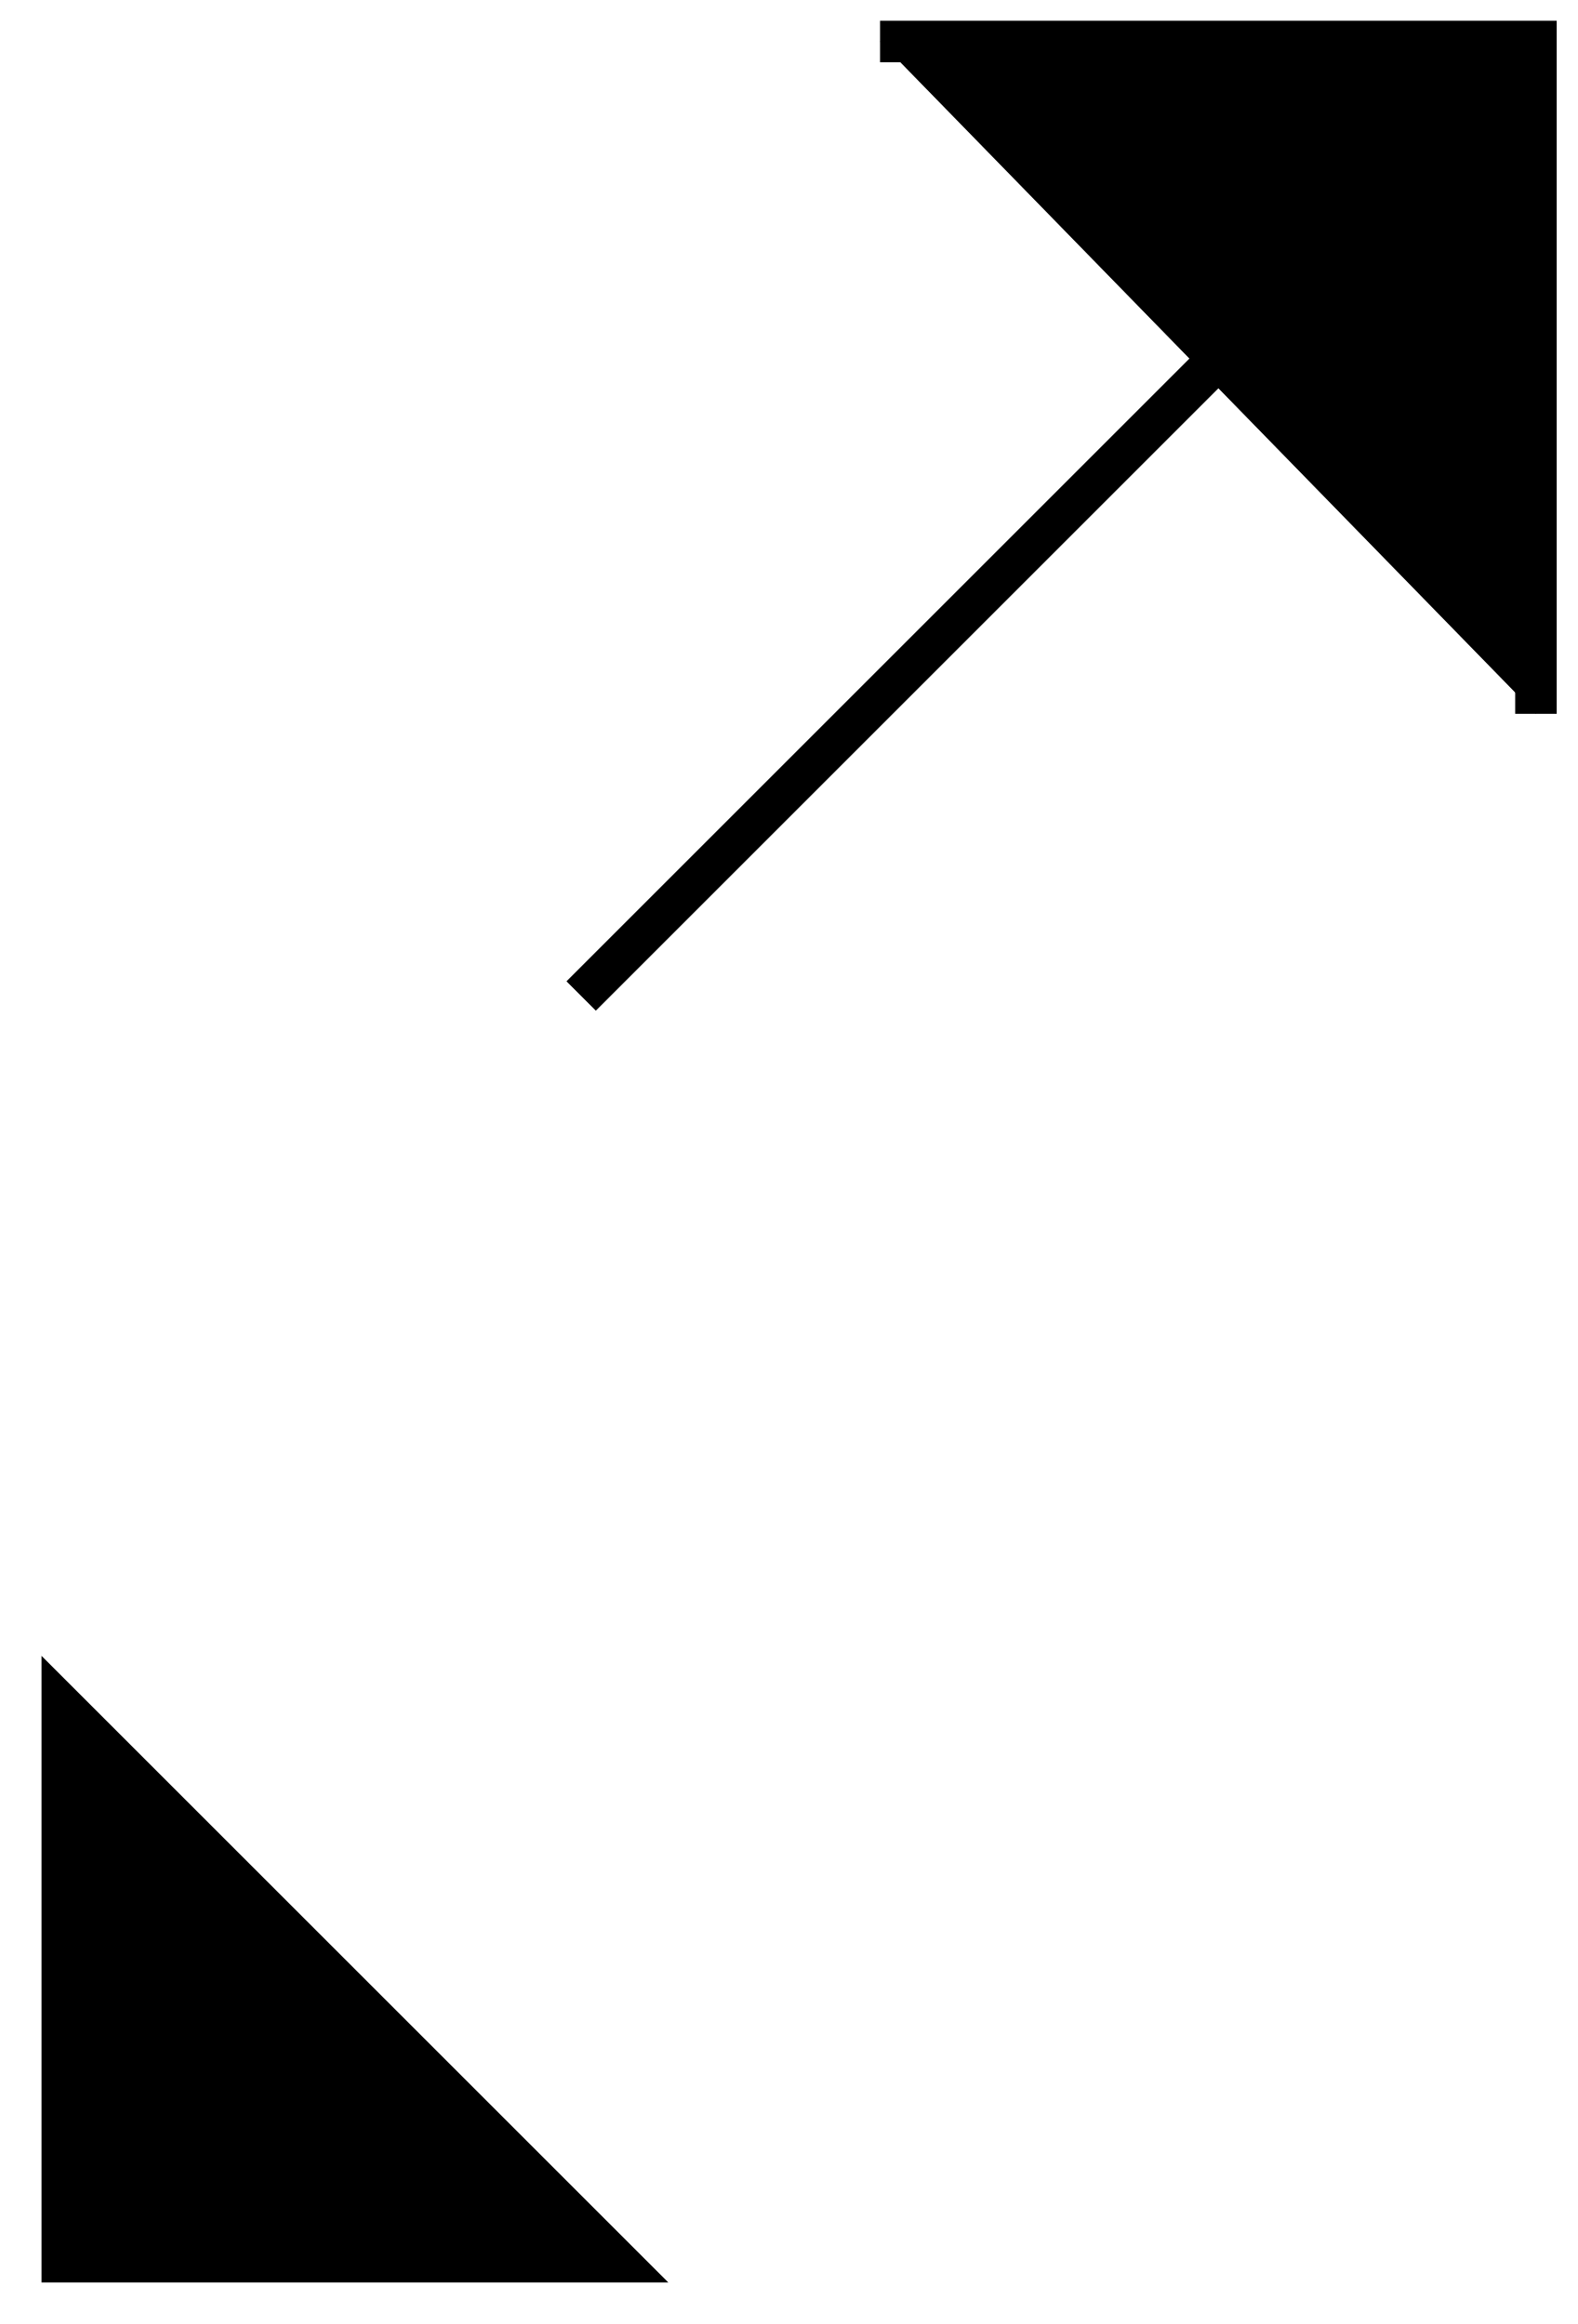
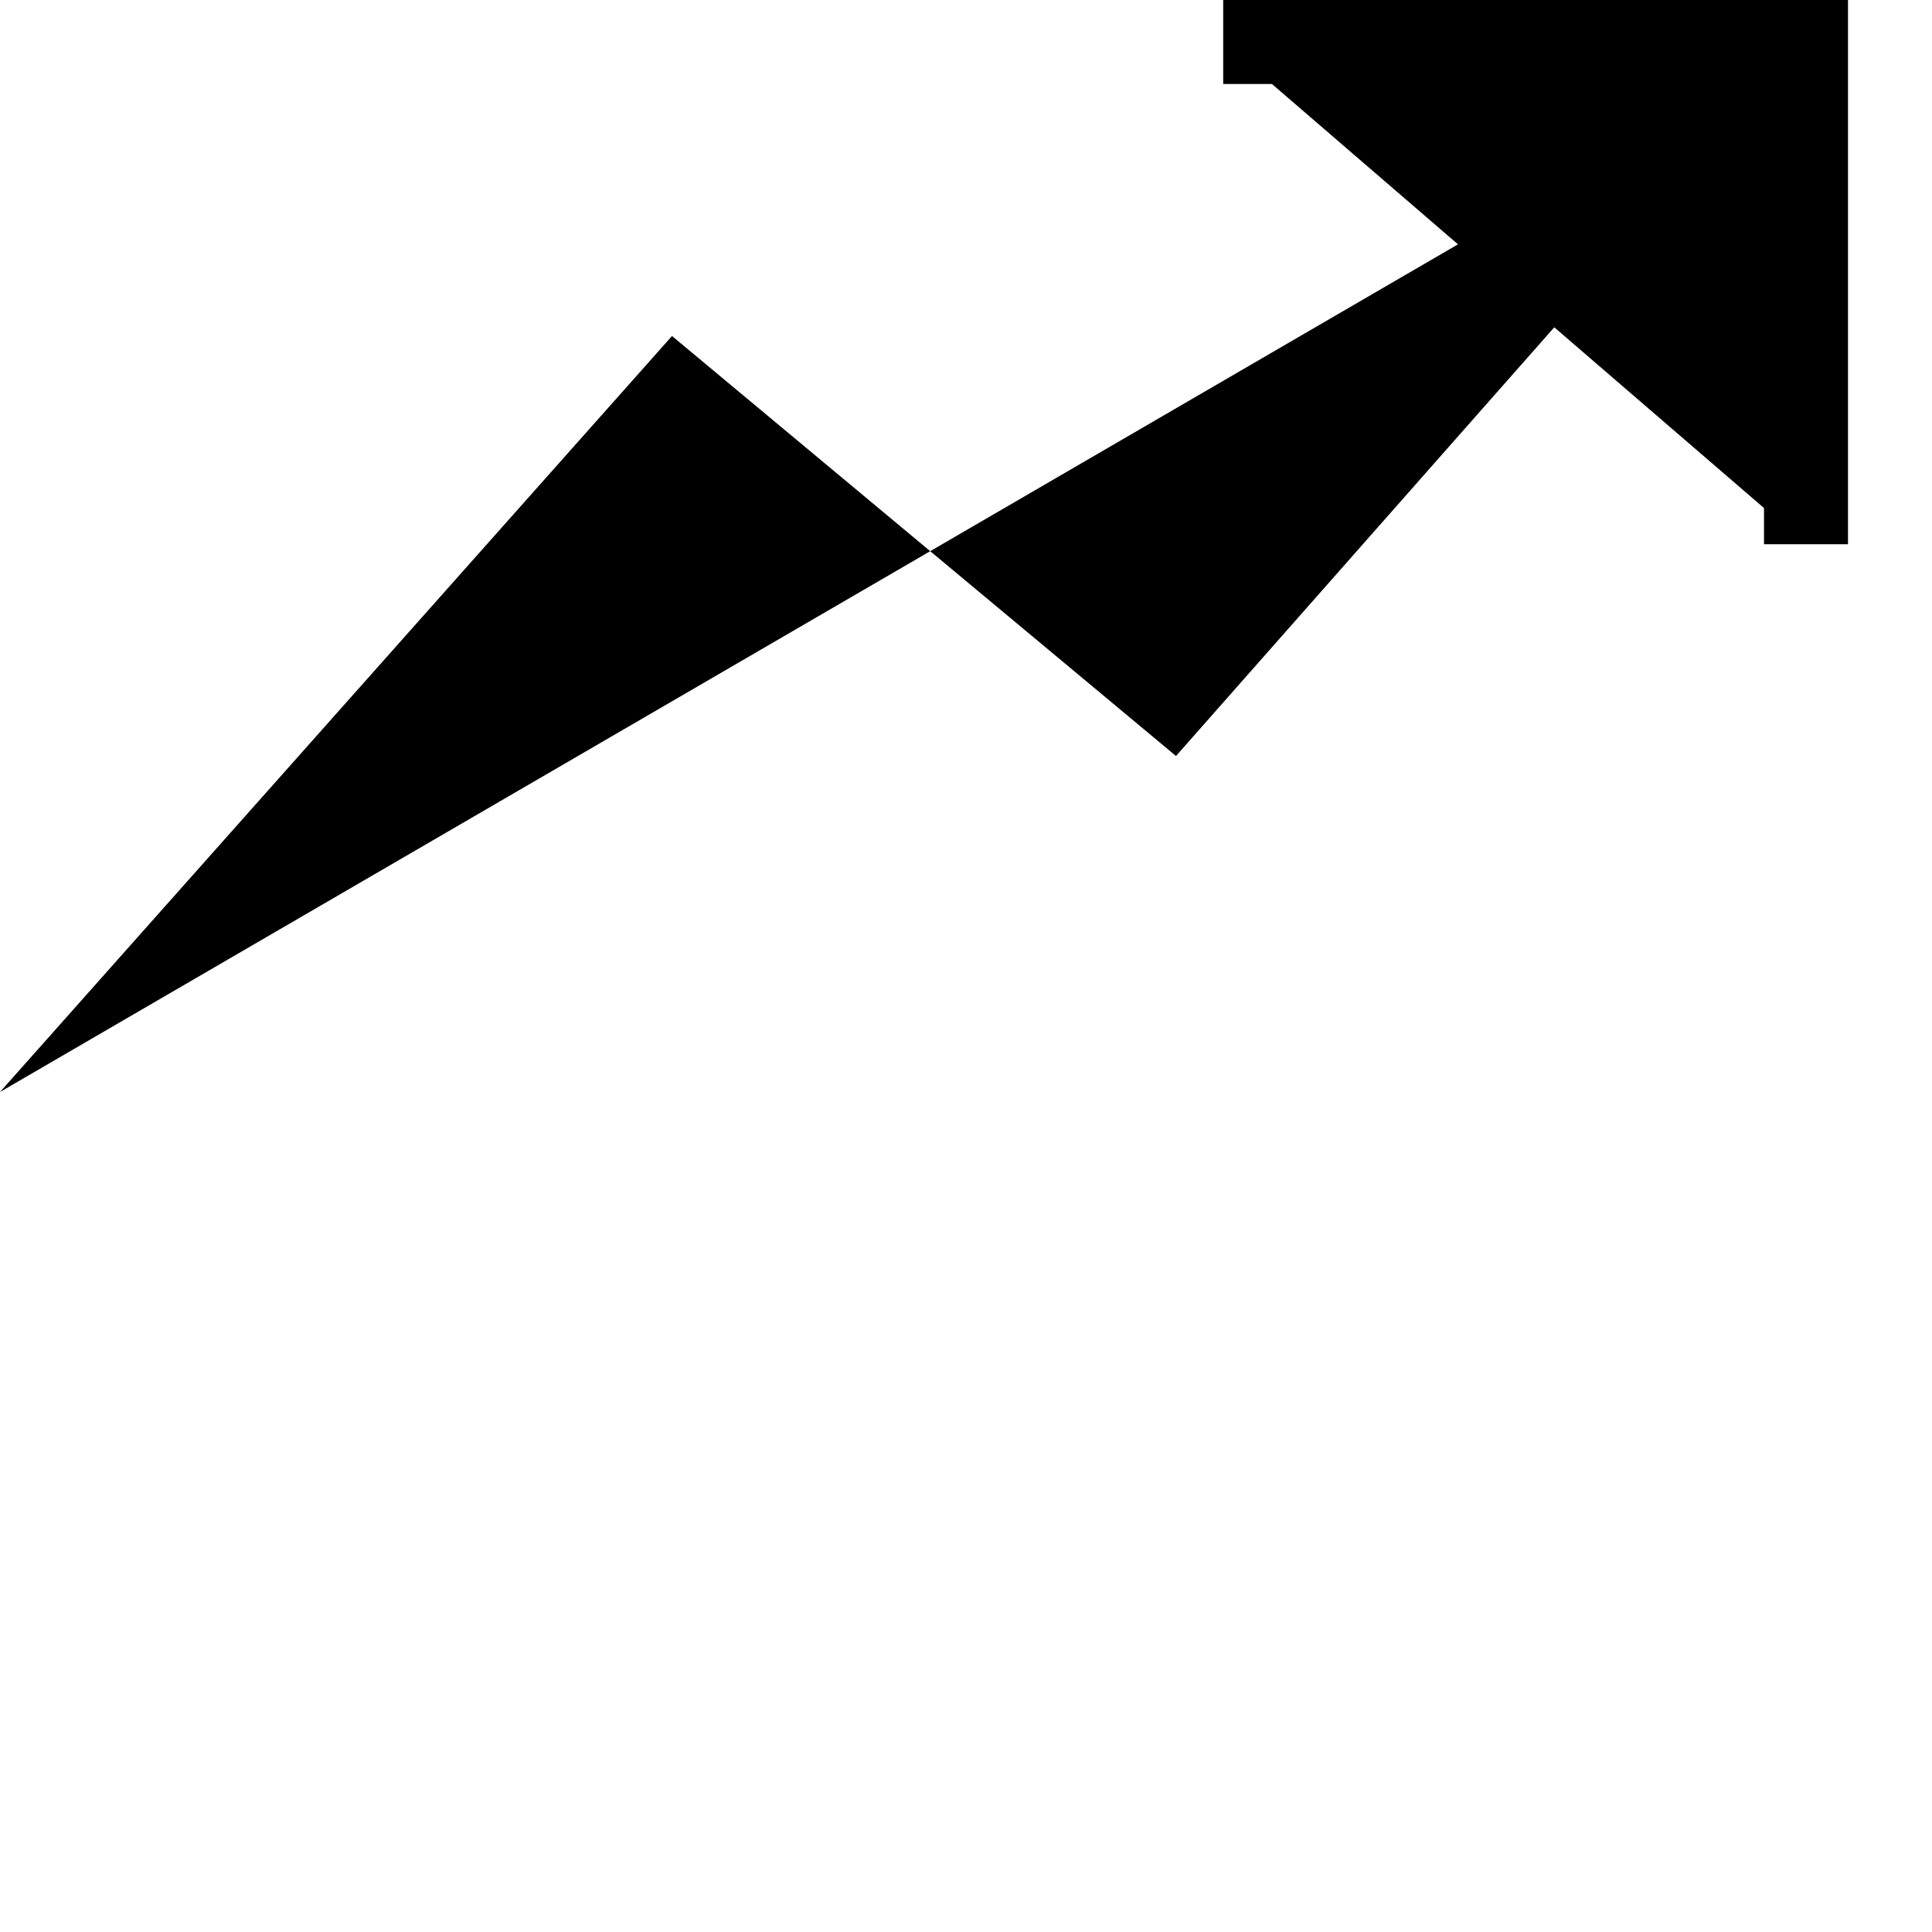
- <svg xmlns="http://www.w3.org/2000/svg" version="1.1" viewBox="0 0 38 56">
-   <g>
-     <line stroke="currentColor" x1="37" y1="1" x2="14" y2="24" />
-     <line x1="25" y1="31" x2="1" y2="55" />
-     <polyline stroke="currentColor" points="37,17.2 37,1 21.2,1  " />
-     <polyline points="16.1,55 1,55 1,39.9  " />
-   </g>
+ <svg xmlns="http://www.w3.org/2000/svg" width="23" height="23" viewBox="0 0 23 23">
+   <polyline points="0 13 8 4 14 9 21.5 .5" />
+   <polyline stroke="currentColor" points="14.562 .5 21.5 .5 21.5 6.479" />
</svg>
